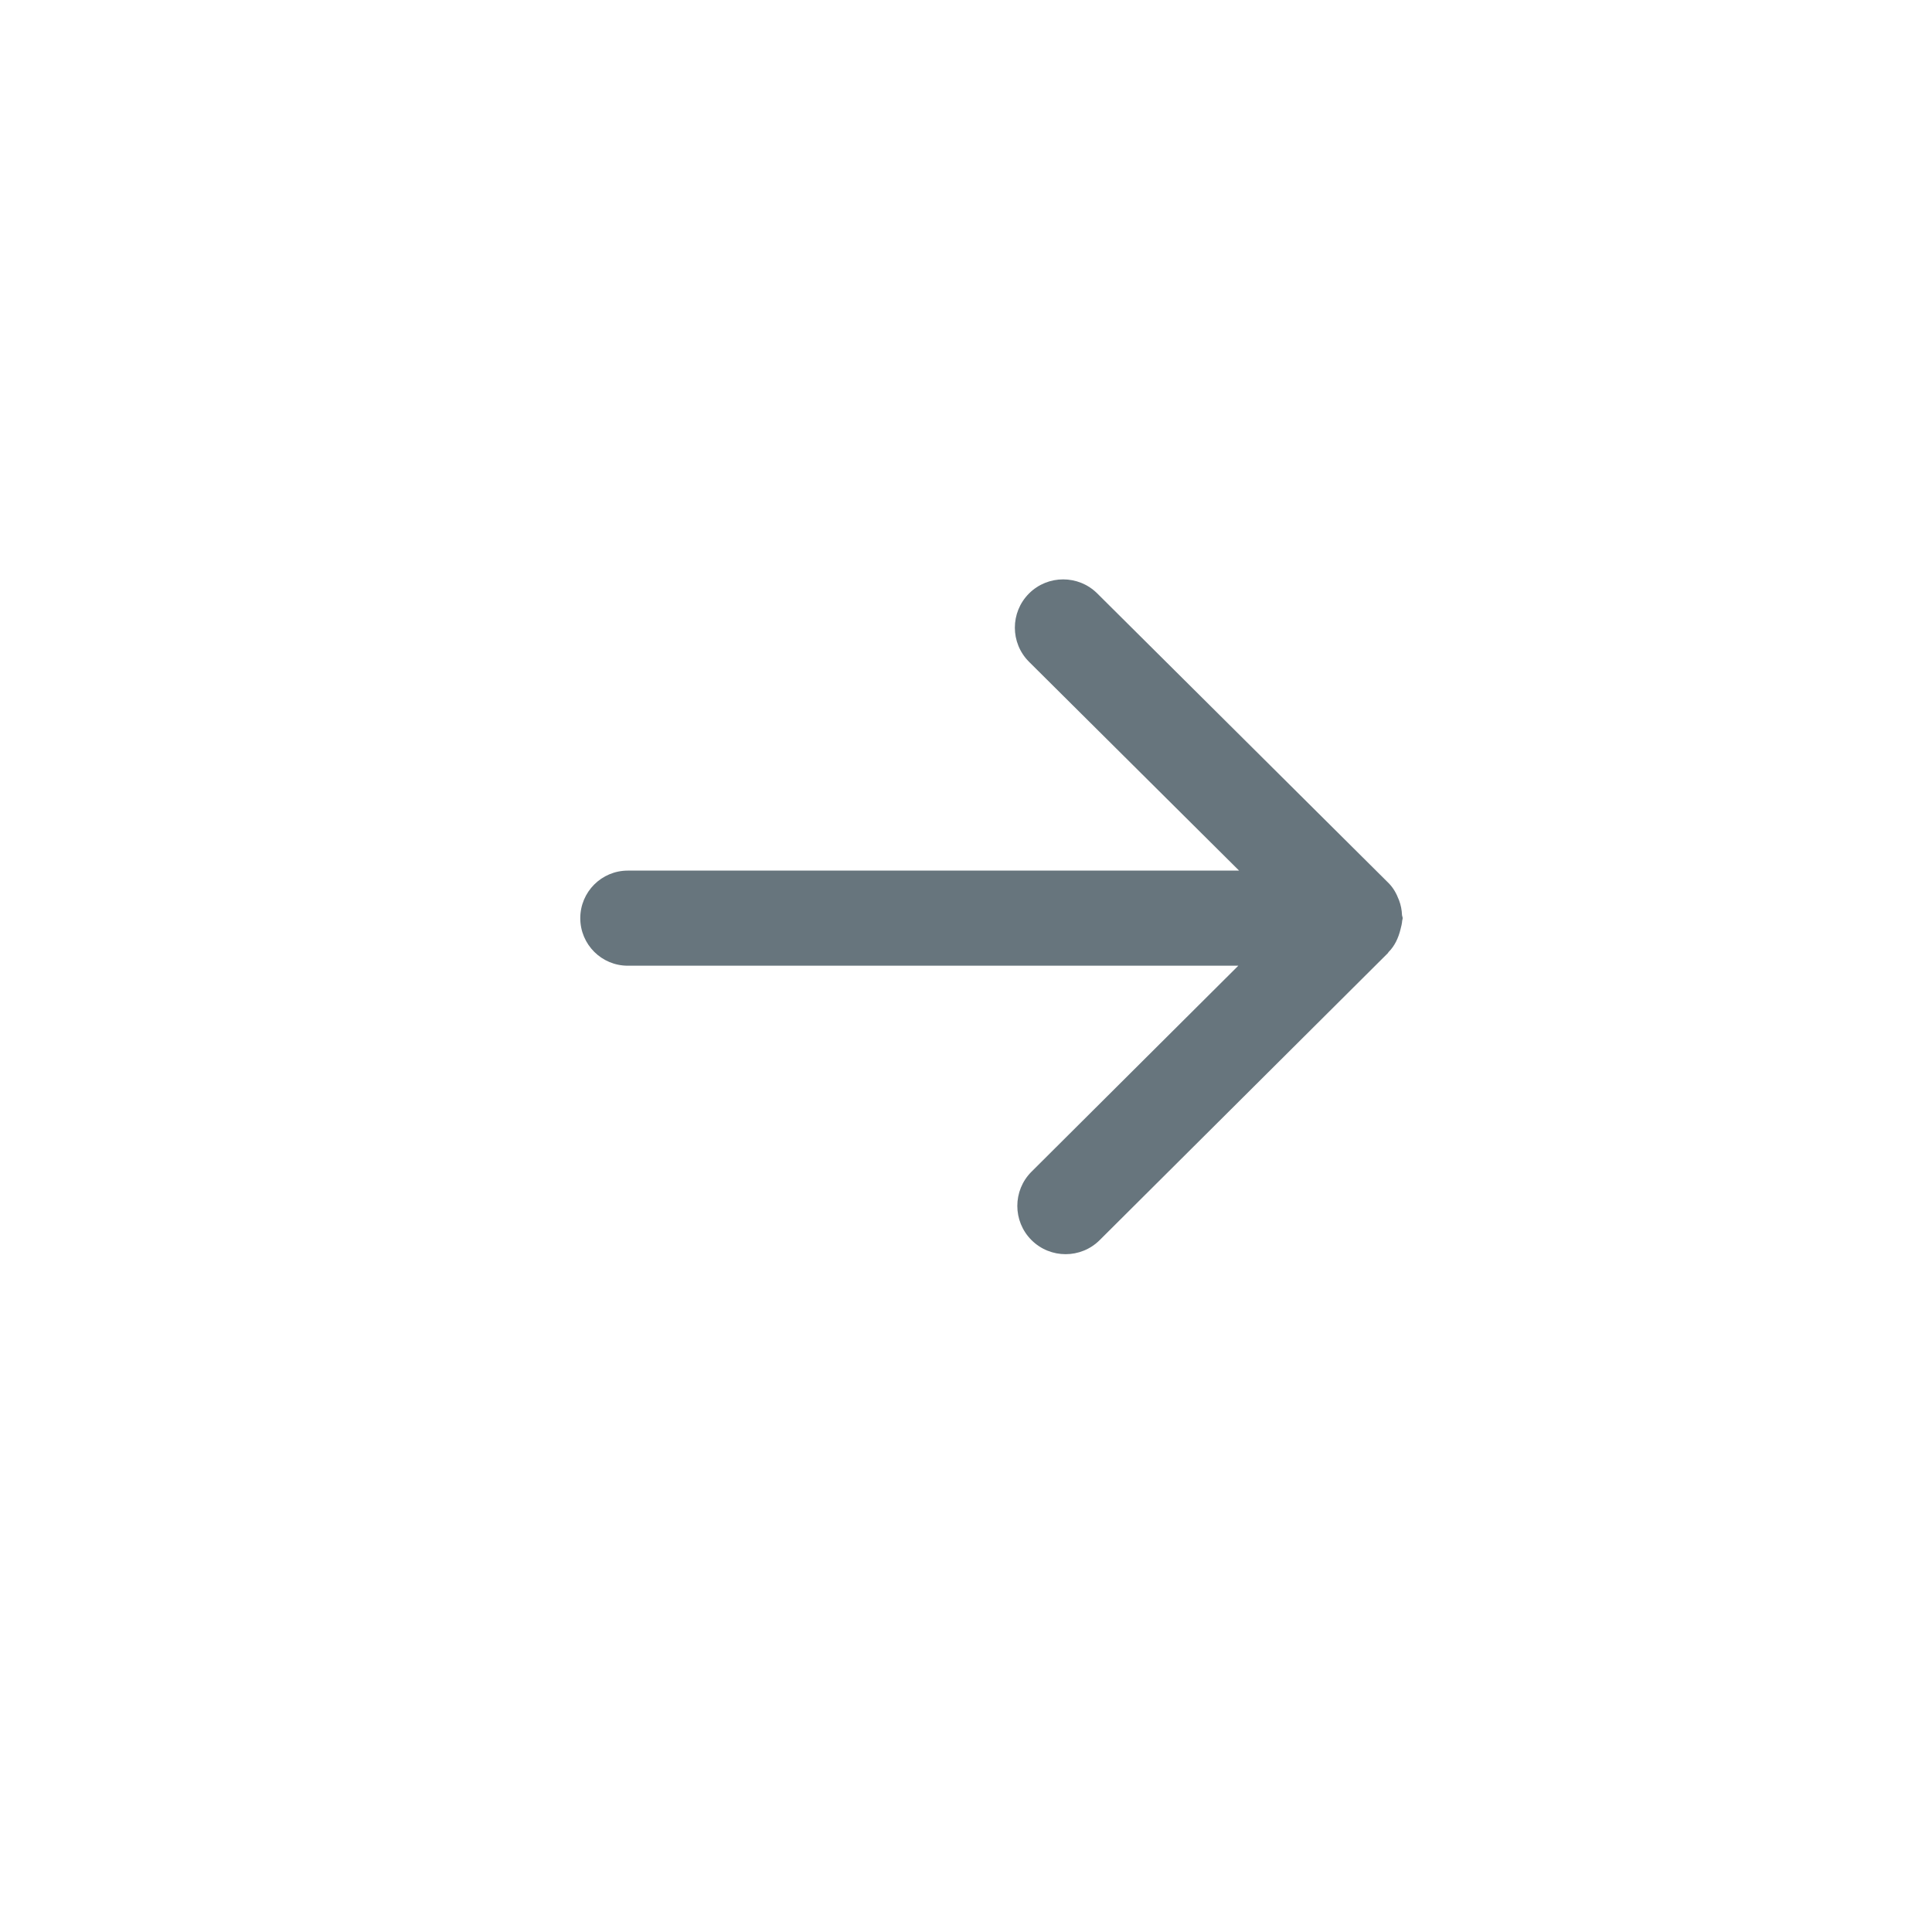
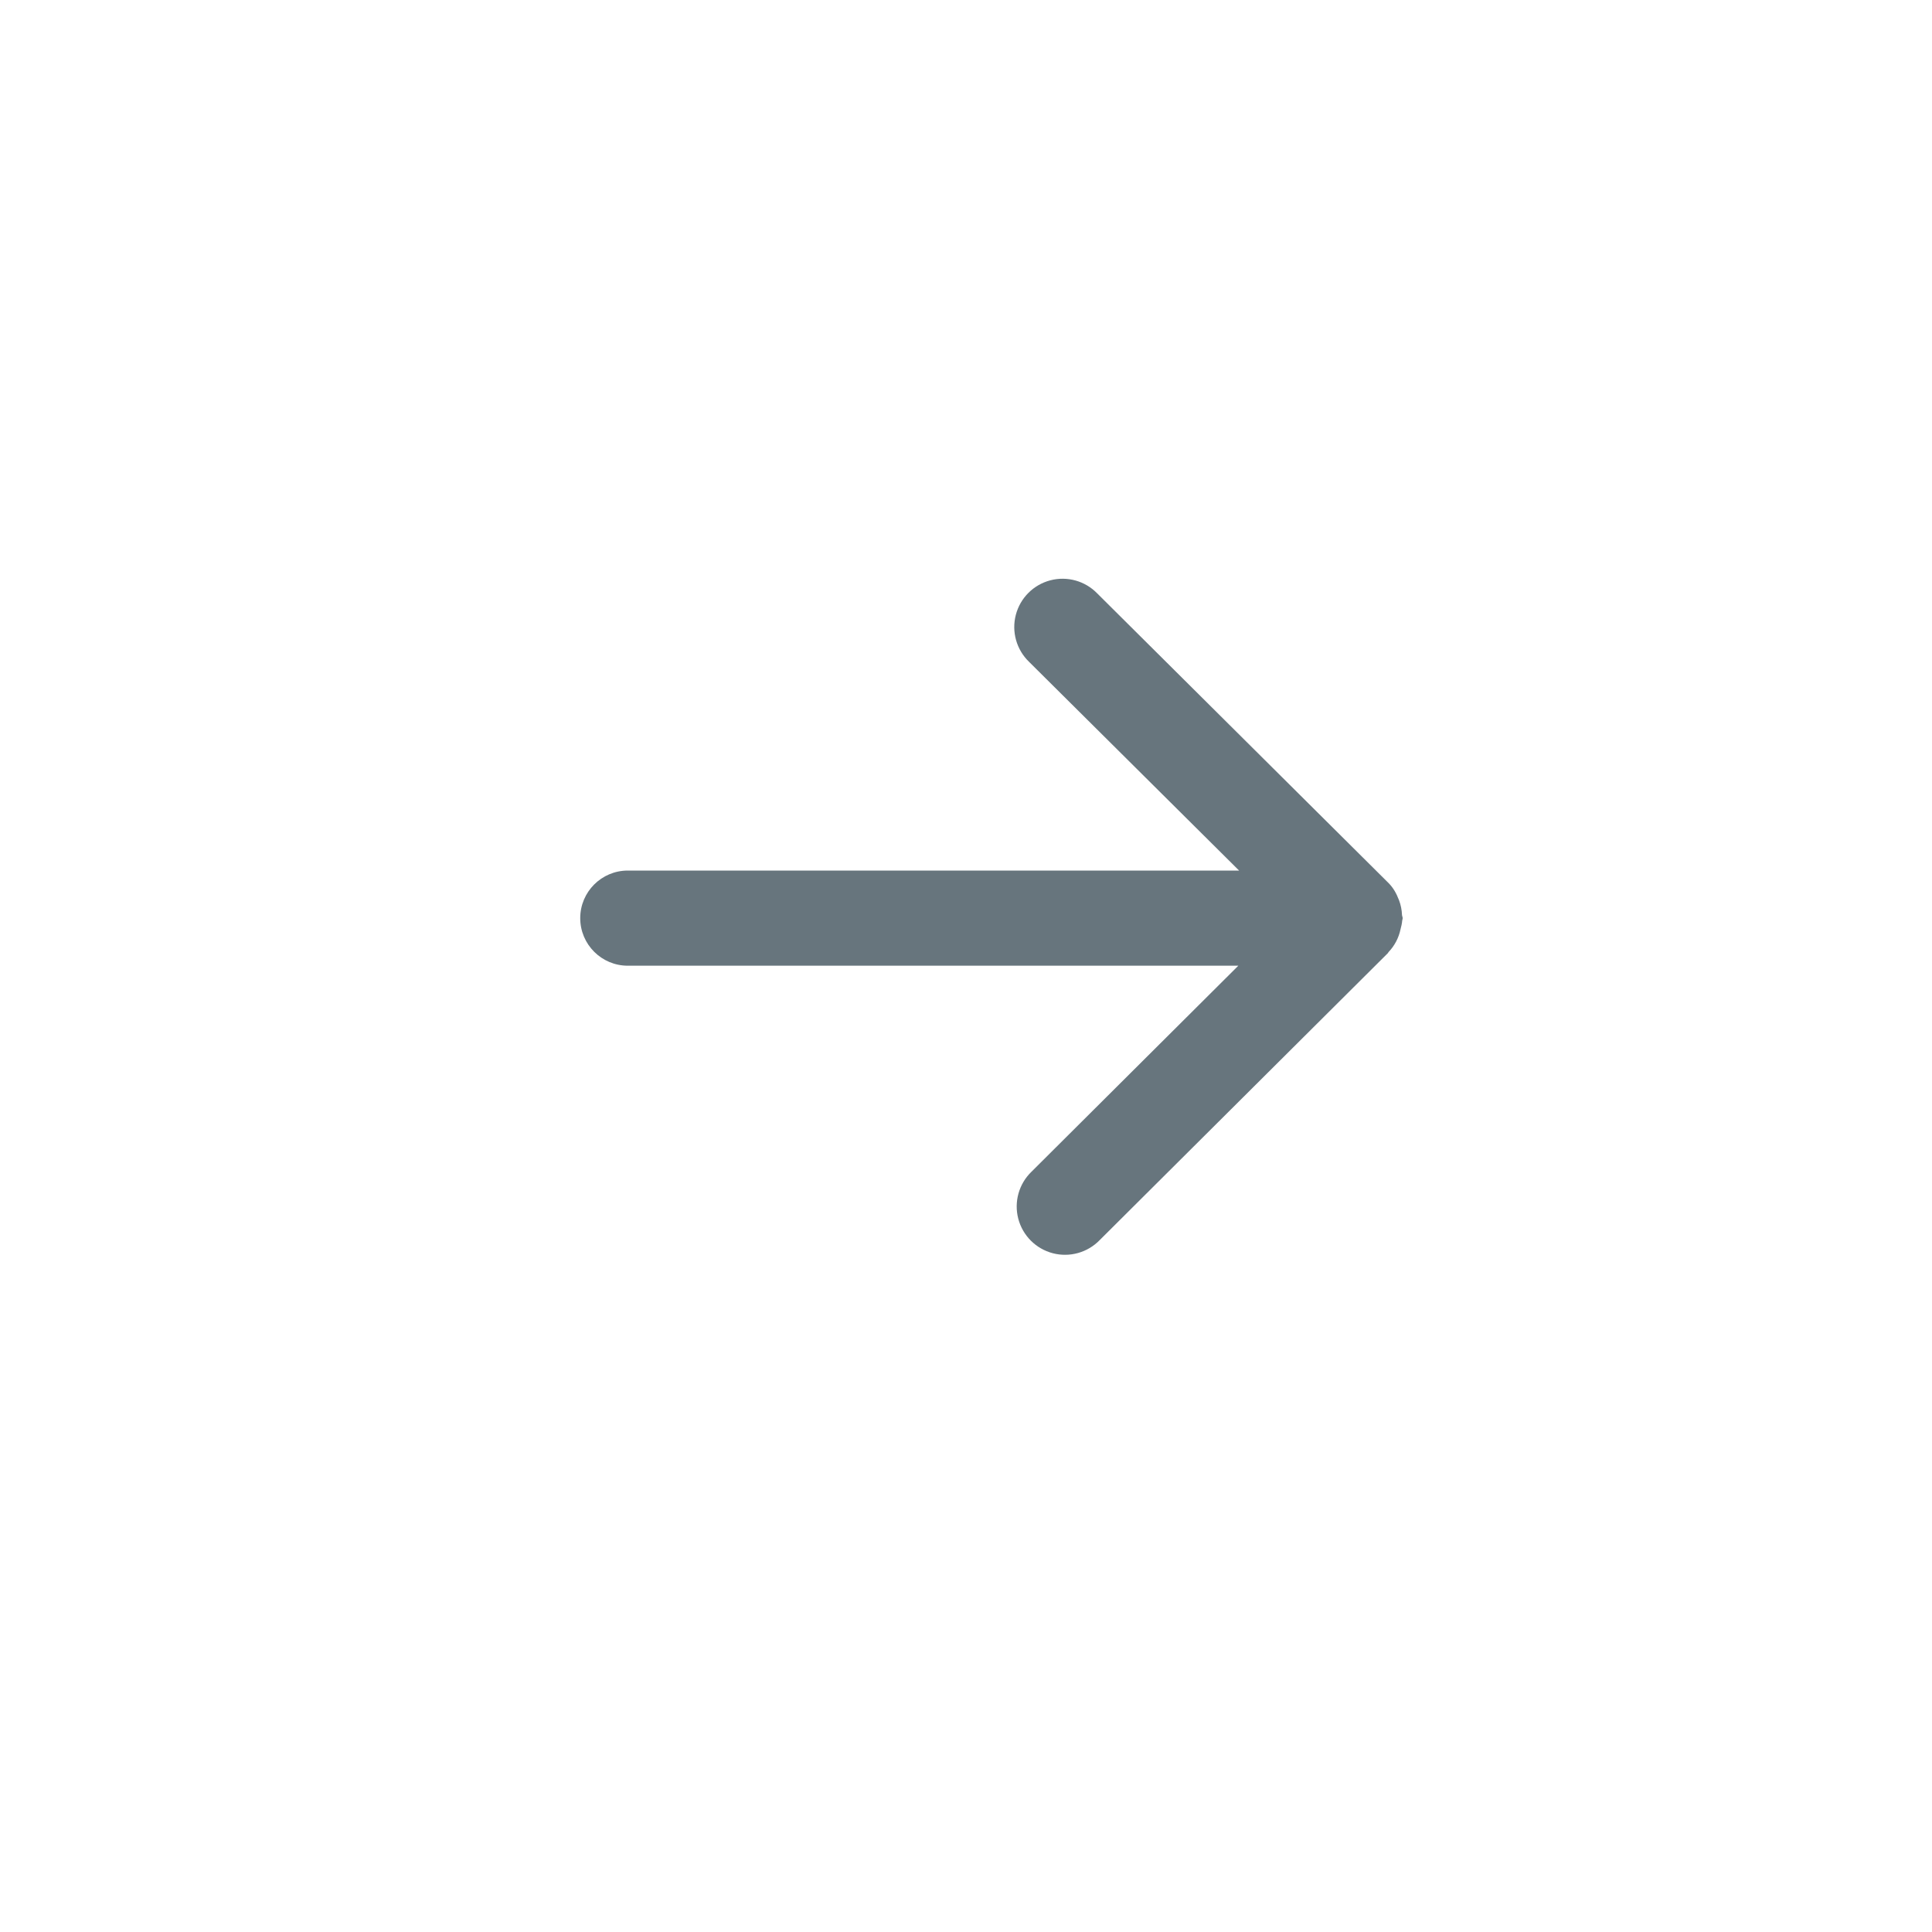
<svg xmlns="http://www.w3.org/2000/svg" width="40" height="40" viewBox="0 0 40 40">
-   <path fill-rule="evenodd" clip-rule="evenodd" fill="#67757d" d="M28.965 18.637c.038.1.058.202.062.307.002.023.014.043.014.067 0 .018-.008.033-.01.05-.004.06-.02.12-.035.18-.044.178-.12.344-.247.47-.007.006-.008.016-.015.023l-5.965 5.94c-.39.39-1.024.39-1.414 0-.39-.39-.39-1.024 0-1.414l4.283-4.266h-12.64c-.544 0-.984-.44-.984-.984s.44-.985.984-.985h12.656l-4.35-4.324c-.39-.39-.39-1.022 0-1.413.39-.39 1.025-.39 1.415 0l6.03 5.995c.1.1.163.218.21.34.005.007.005.01.007.015z" />
+   <path fill-rule="evenodd" clip-rule="evenodd" fill="#67757d" d="M28.965 18.637a.96.96 0 0 1 .062.307c.002.023.014.043.014.067 0 .018-.008.033-.01.05-.004.06-.02.12-.035.18a.97.97 0 0 1-.247.47c-.007.006-.008.016-.015.023l-5.965 5.94a1 1 0 1 1-1.414-1.414l4.283-4.266h-12.64a.983.983 0 0 1 0-1.97h12.656l-4.35-4.323a1 1 0 1 1 1.415-1.413l6.03 5.995c.1.1.163.218.21.34.005.007.005.01.007.015z" />
</svg>
